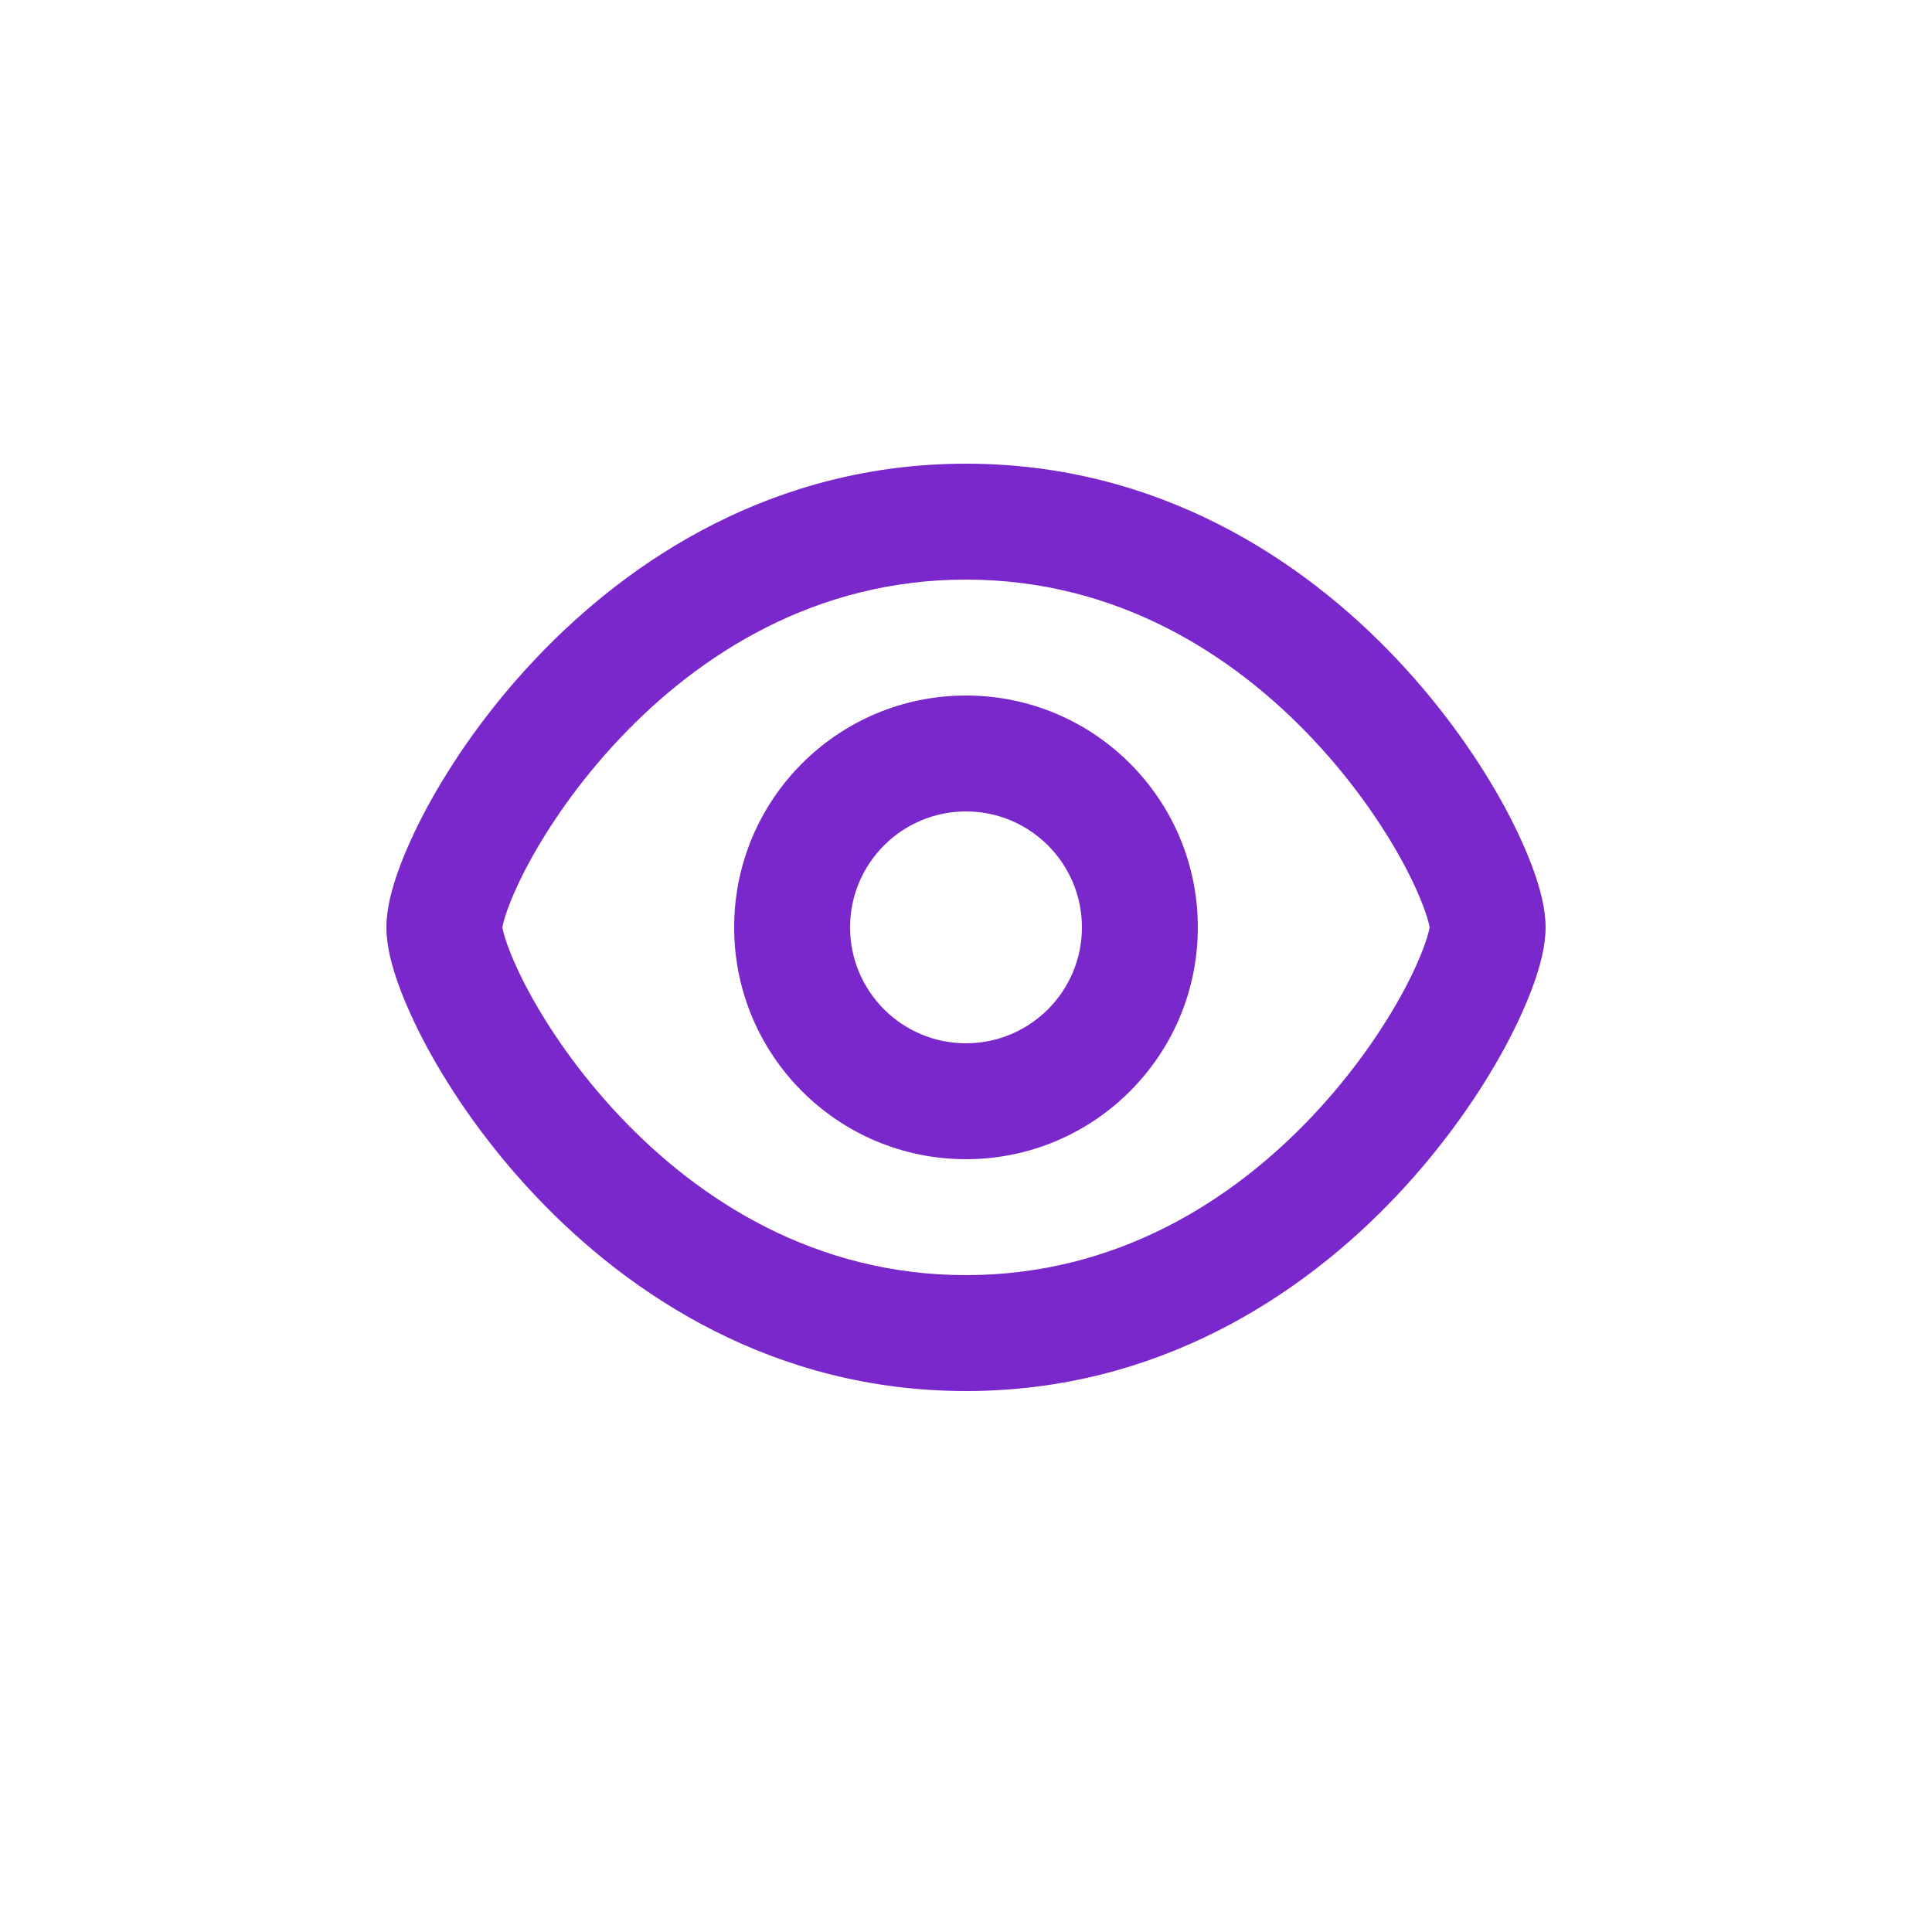
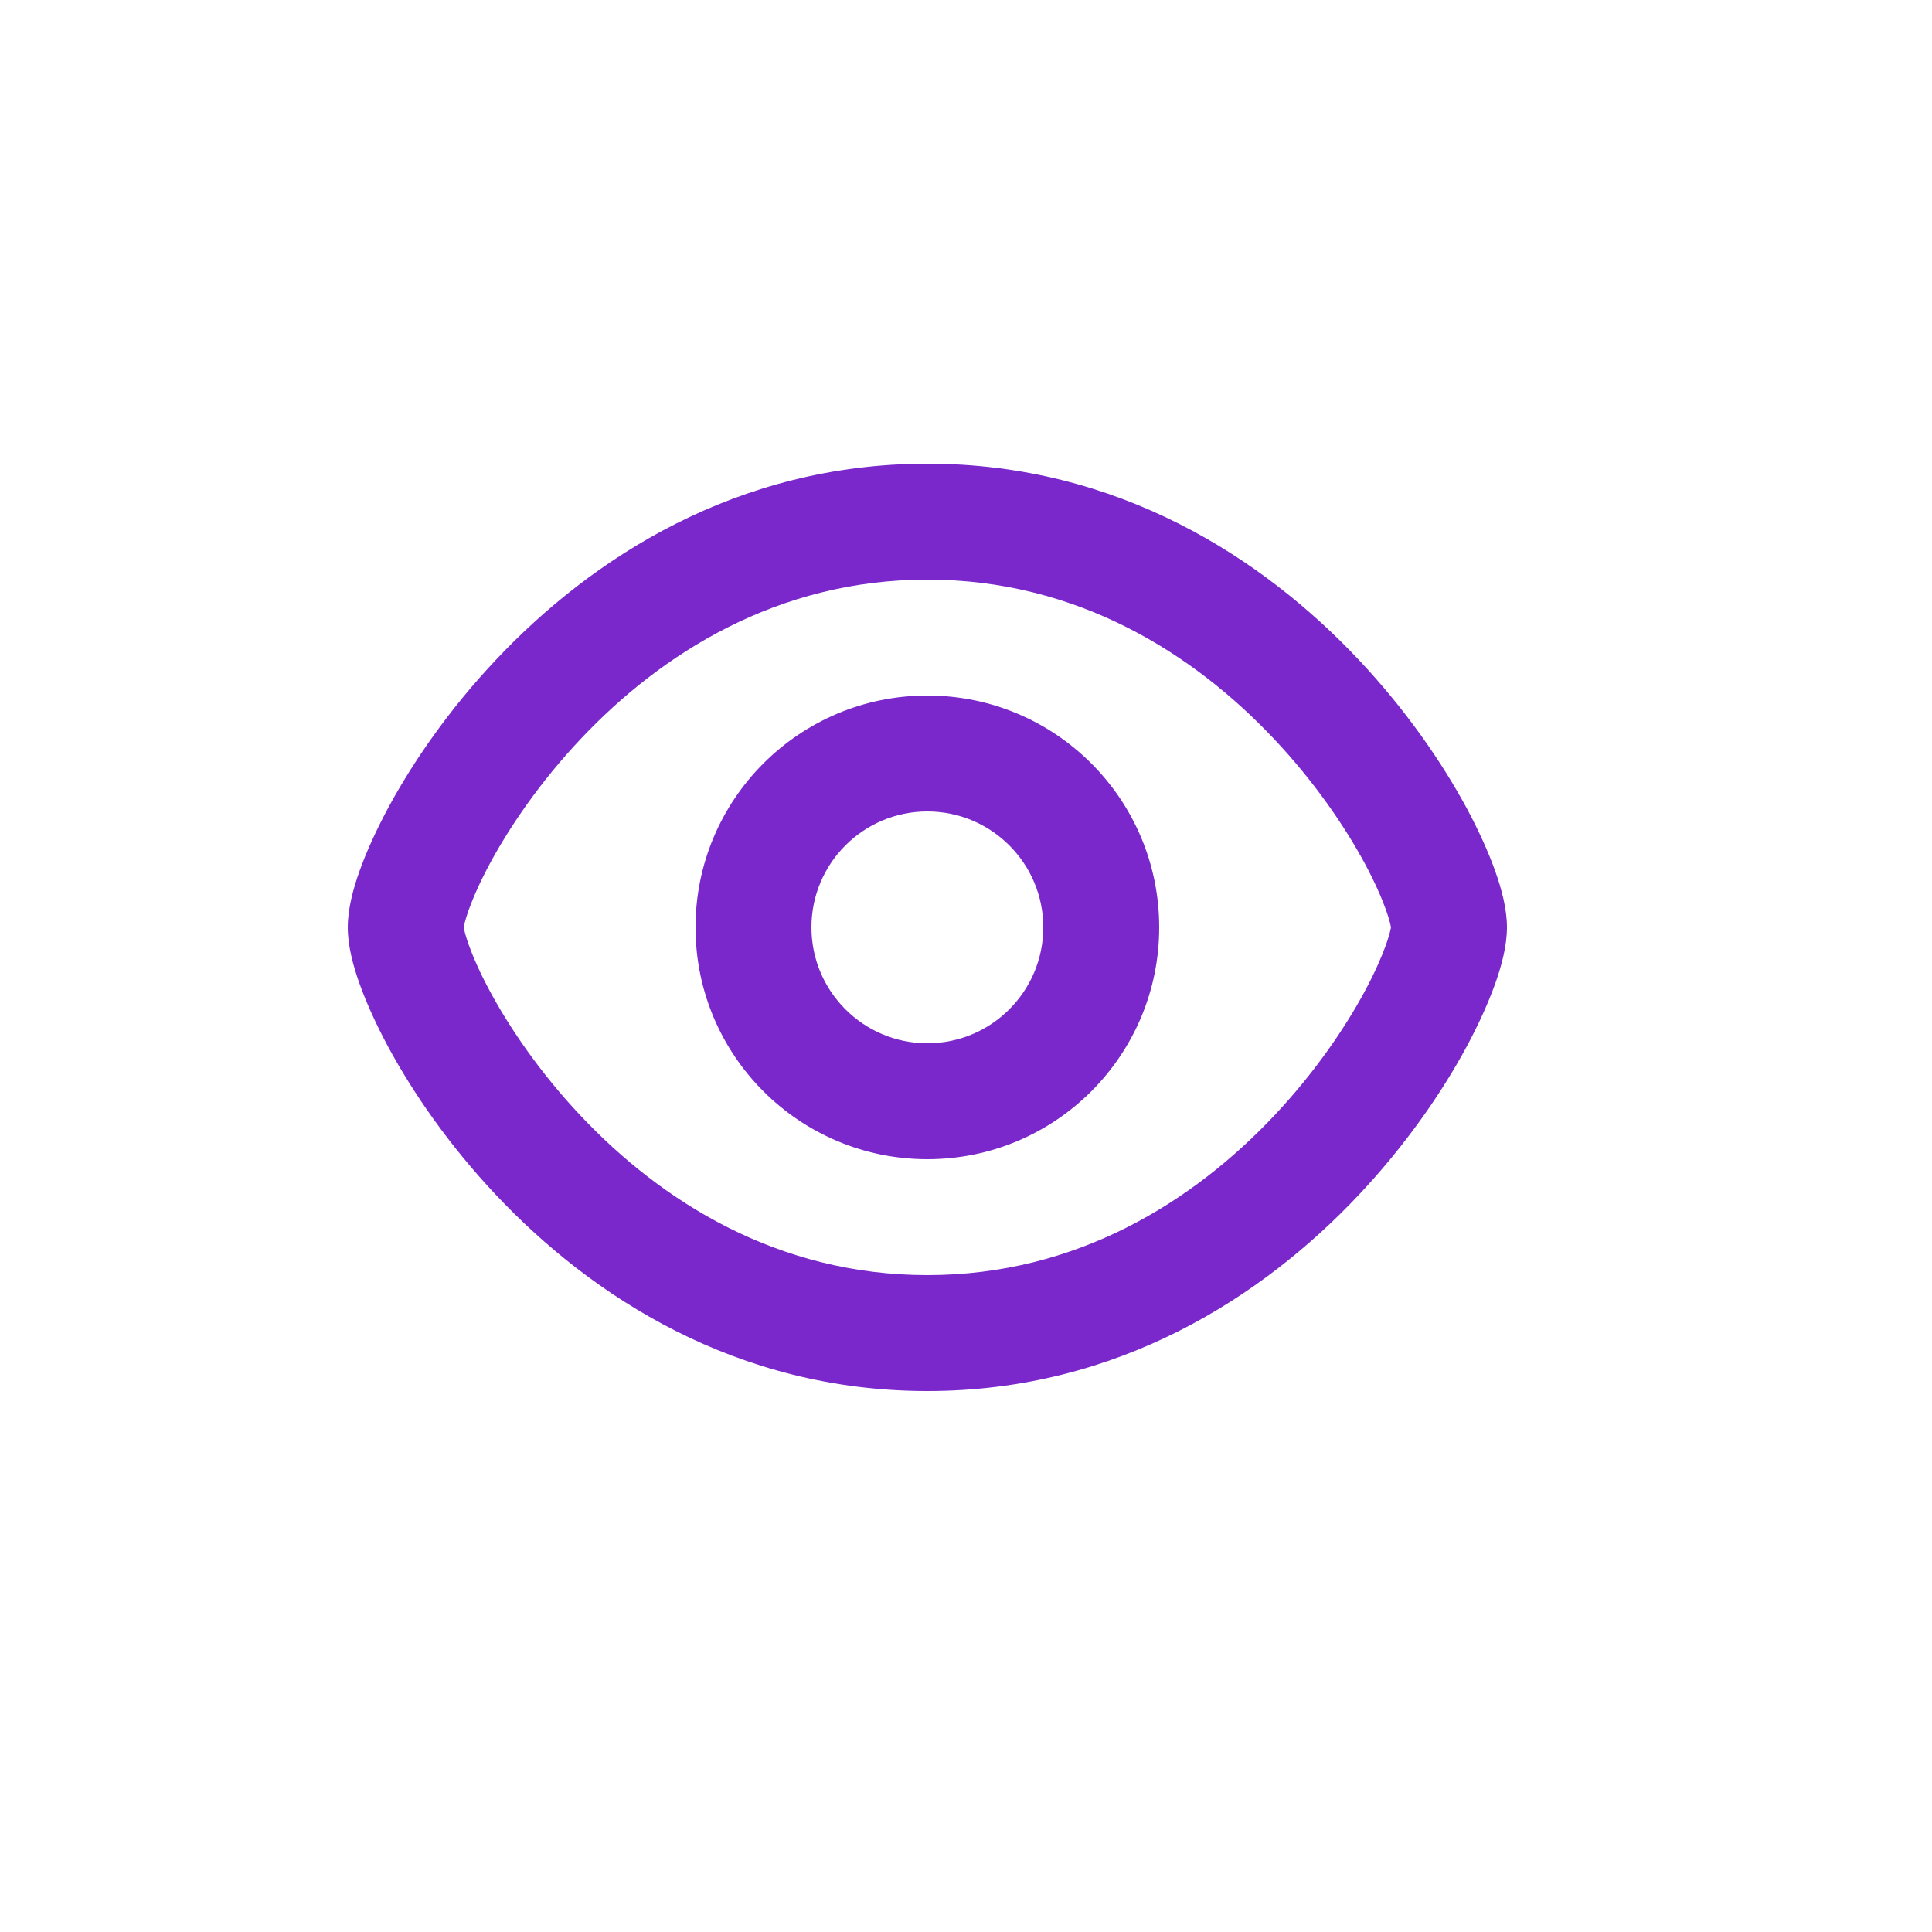
- <svg xmlns="http://www.w3.org/2000/svg" width="25" height="25" viewBox="0 0 24 25" fill="none">
+ <svg xmlns="http://www.w3.org/2000/svg" width="25" height="25" viewBox="0 0 25 25" fill="none">
  <path fill-rule="evenodd" clip-rule="evenodd" d="M15 12C15 13.657 13.657 15 12 15C10.343 15 9 13.657 9 12C9 10.343 10.343 9 12 9C13.657 9 15 10.343 15 12ZM13.5 12C13.5 12.828 12.828 13.5 12 13.5C11.172 13.5 10.5 12.828 10.5 12C10.5 11.172 11.172 10.5 12 10.5C12.828 10.5 13.5 11.172 13.5 12Z" fill="#7A28CB" />
  <path fill-rule="evenodd" clip-rule="evenodd" d="M12 6C9.524 6 7.652 7.23 6.423 8.532C5.807 9.184 5.34 9.867 5.023 10.454C4.865 10.748 4.74 11.026 4.652 11.272C4.571 11.499 4.5 11.76 4.5 12C4.5 12.24 4.571 12.501 4.652 12.728C4.74 12.974 4.865 13.252 5.023 13.546C5.34 14.133 5.807 14.816 6.423 15.468C7.652 16.77 9.524 18 12 18C14.476 18 16.349 16.77 17.577 15.468C18.192 14.816 18.66 14.133 18.977 13.546C19.135 13.252 19.26 12.974 19.348 12.728C19.429 12.501 19.5 12.24 19.5 12C19.5 11.76 19.429 11.499 19.348 11.272C19.26 11.026 19.135 10.748 18.977 10.454C18.66 9.867 18.192 9.184 17.577 8.532C16.349 7.23 14.476 6 12 6ZM6.001 12.002L6.001 12L6.001 11.998C6.005 11.978 6.018 11.907 6.065 11.775C6.123 11.614 6.214 11.406 6.343 11.167C6.602 10.688 6.994 10.113 7.514 9.562C8.555 8.458 10.058 7.5 12 7.5C13.942 7.5 15.445 8.458 16.486 9.562C17.006 10.113 17.398 10.688 17.657 11.167C17.786 11.406 17.877 11.614 17.935 11.775C17.982 11.907 17.995 11.978 17.999 11.998L17.999 12L17.999 12.002C17.995 12.022 17.982 12.093 17.935 12.225C17.877 12.386 17.786 12.594 17.657 12.833C17.398 13.312 17.006 13.887 16.486 14.438C15.445 15.542 13.942 16.5 12 16.5C10.058 16.5 8.555 15.542 7.514 14.438C6.994 13.887 6.602 13.312 6.343 12.833C6.214 12.594 6.123 12.386 6.065 12.225C6.018 12.093 6.005 12.022 6.001 12.002Z" fill="#7A28CB" />
</svg>
